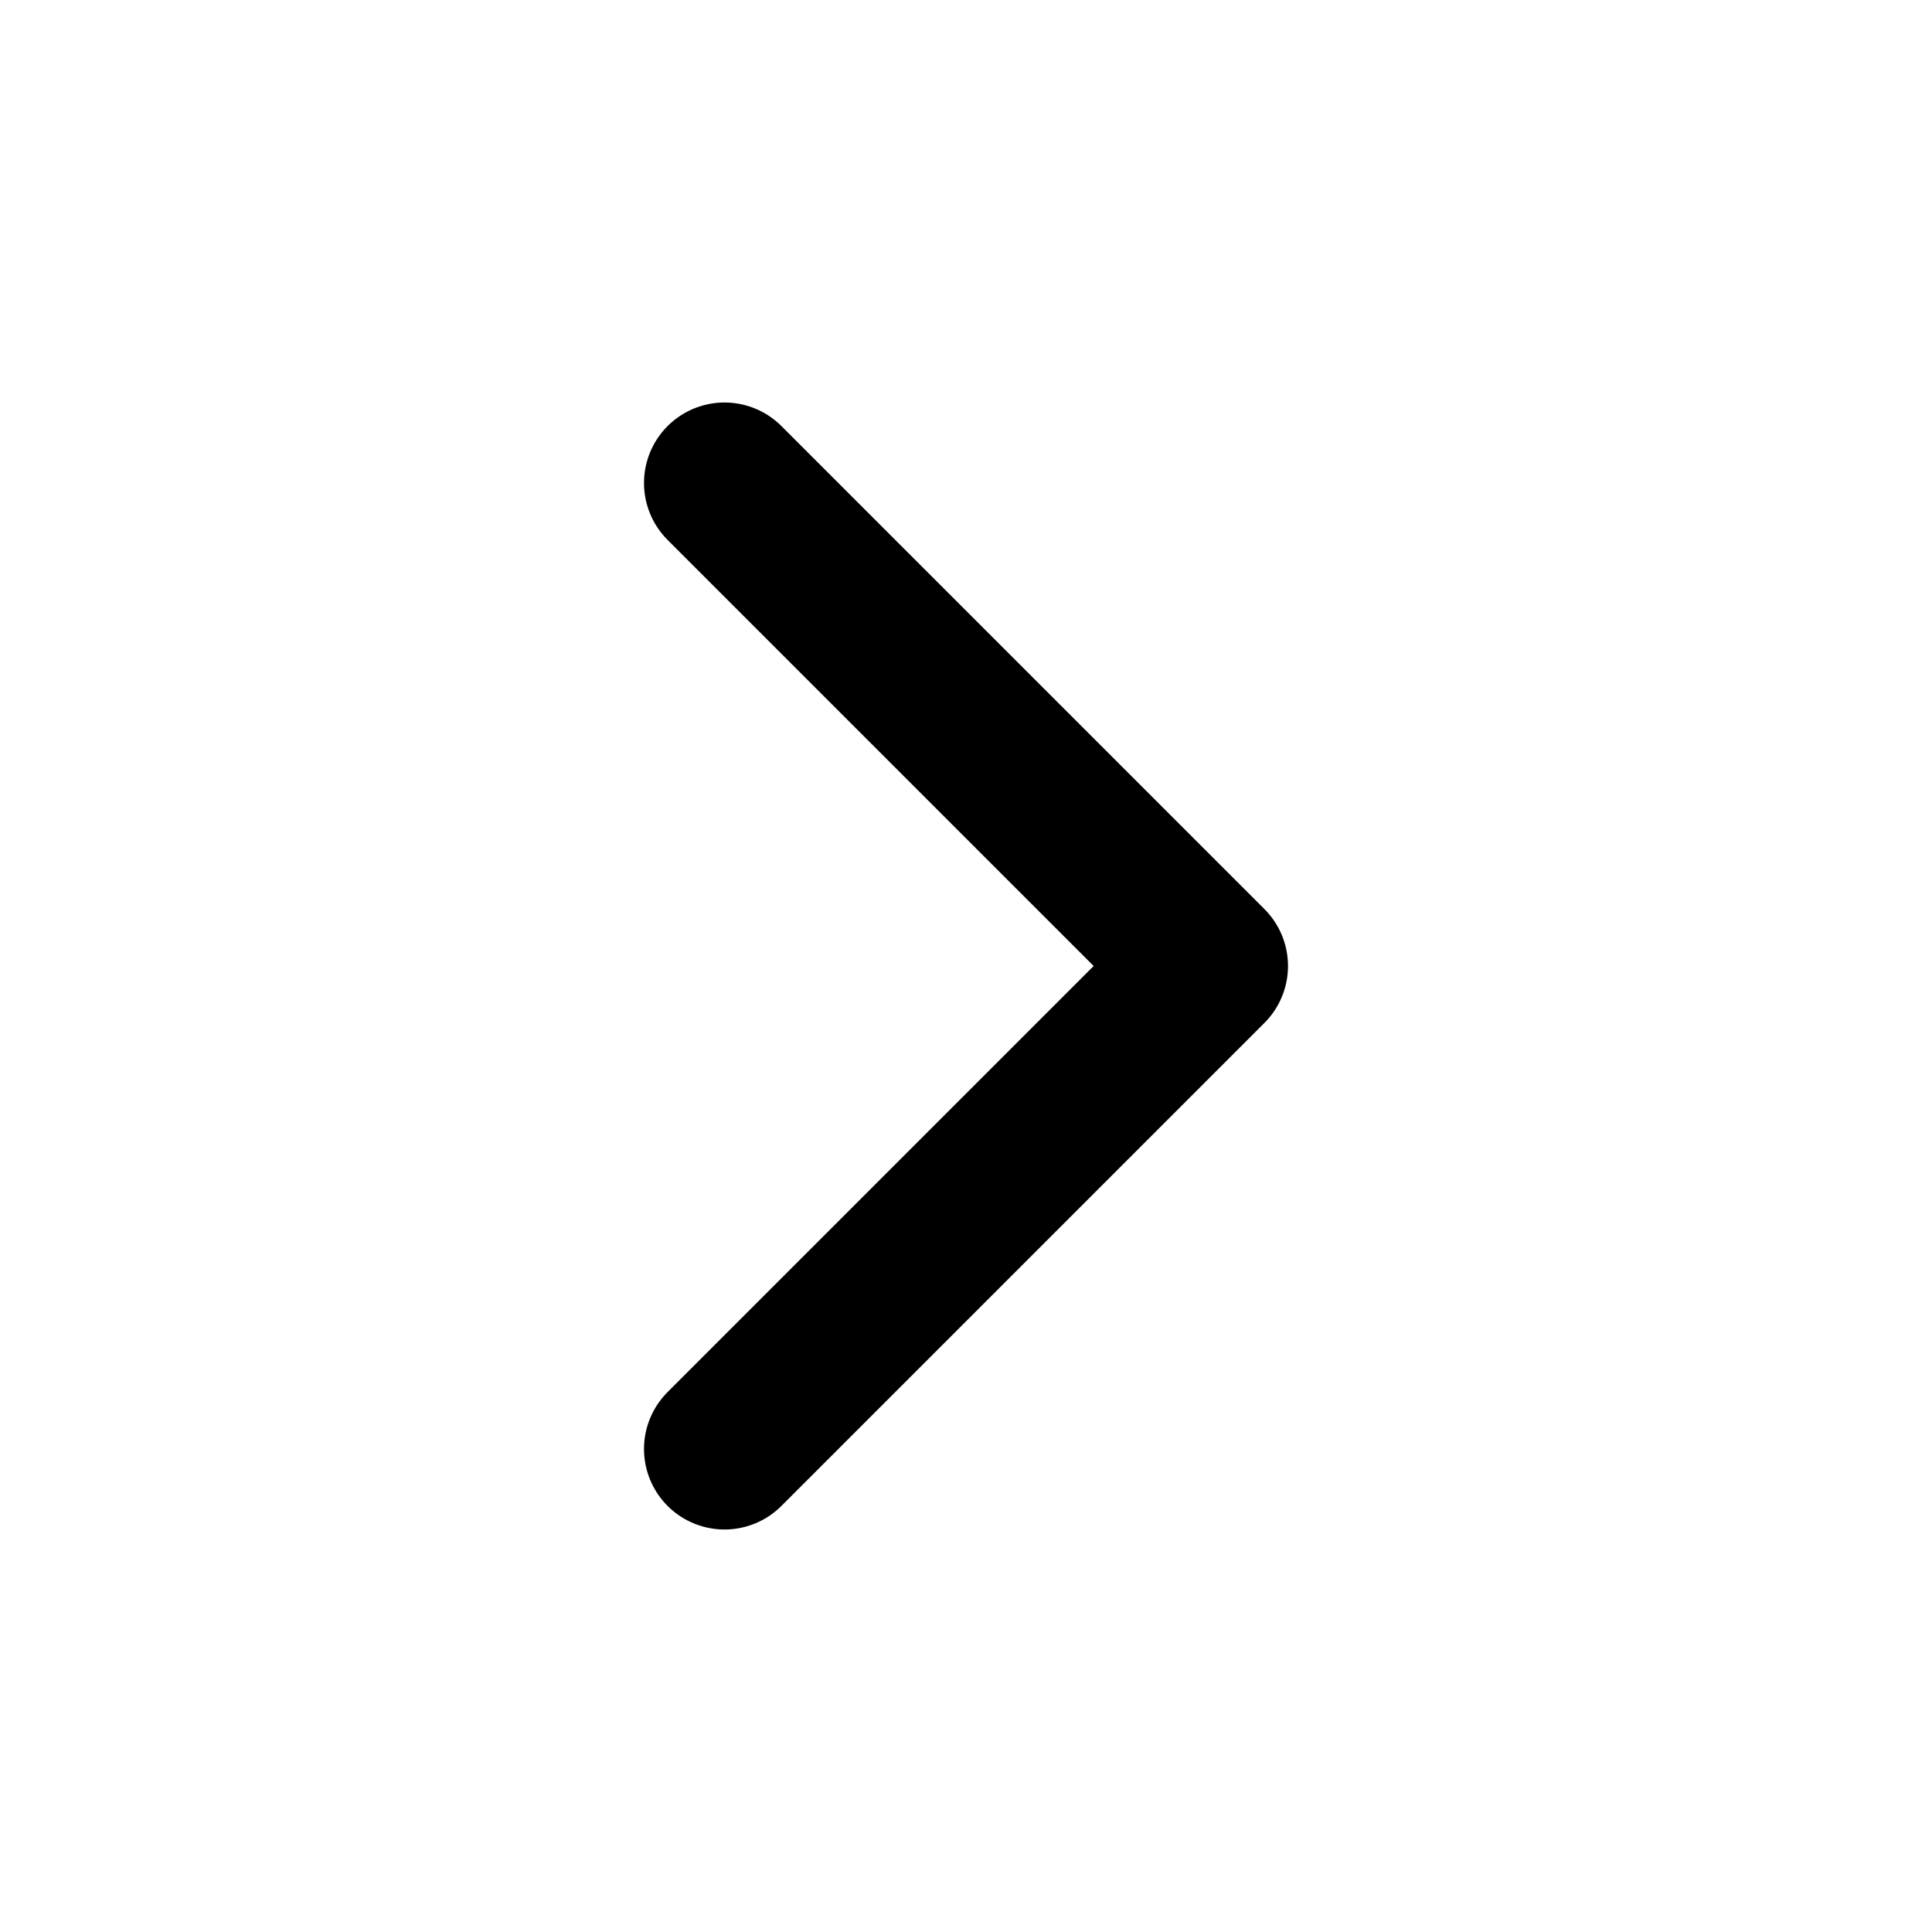
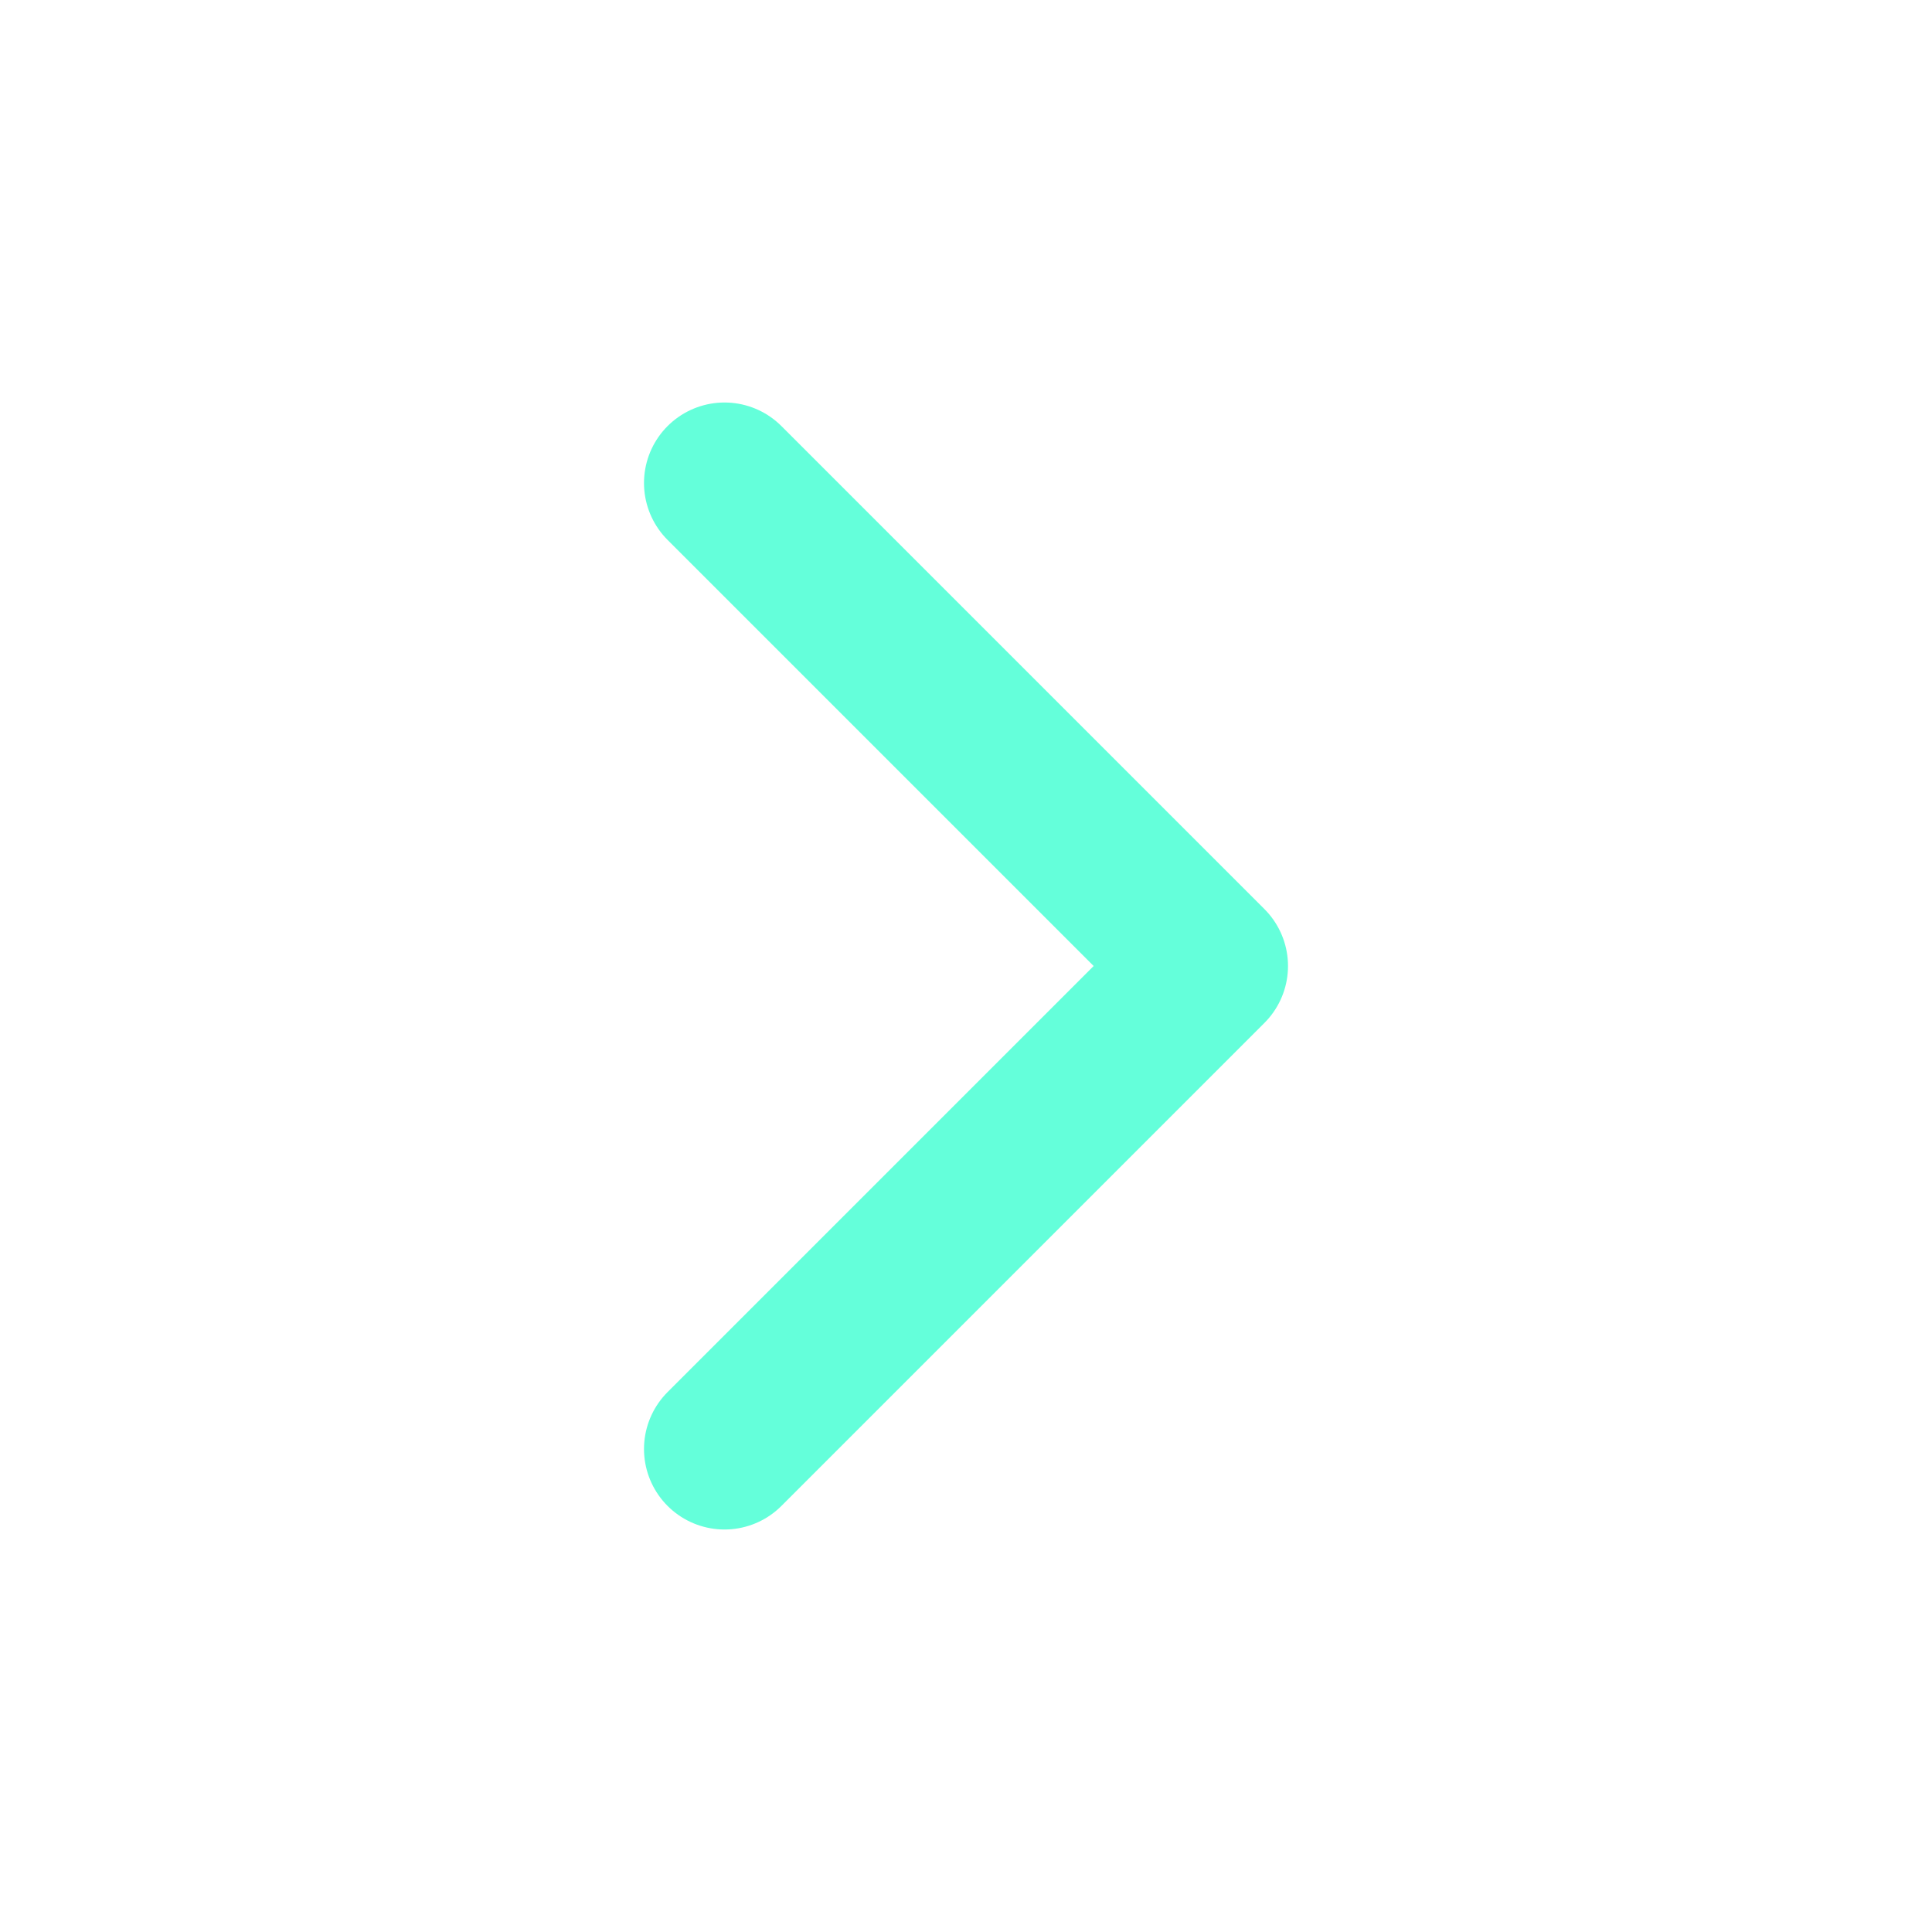
<svg xmlns="http://www.w3.org/2000/svg" viewBox="0 0 24 24" width="1em" height="1em">
-   <path fill="none" stroke="currentColor" stroke-linecap="round" stroke-linejoin="round" stroke-width="2" d="m9 6l6 6l-6 6" />
+   <path fill="none" stroke="#64ffda" stroke-linecap="round" stroke-linejoin="round" stroke-width="2" d="m9 6l6 6l-6 6" />
</svg>
